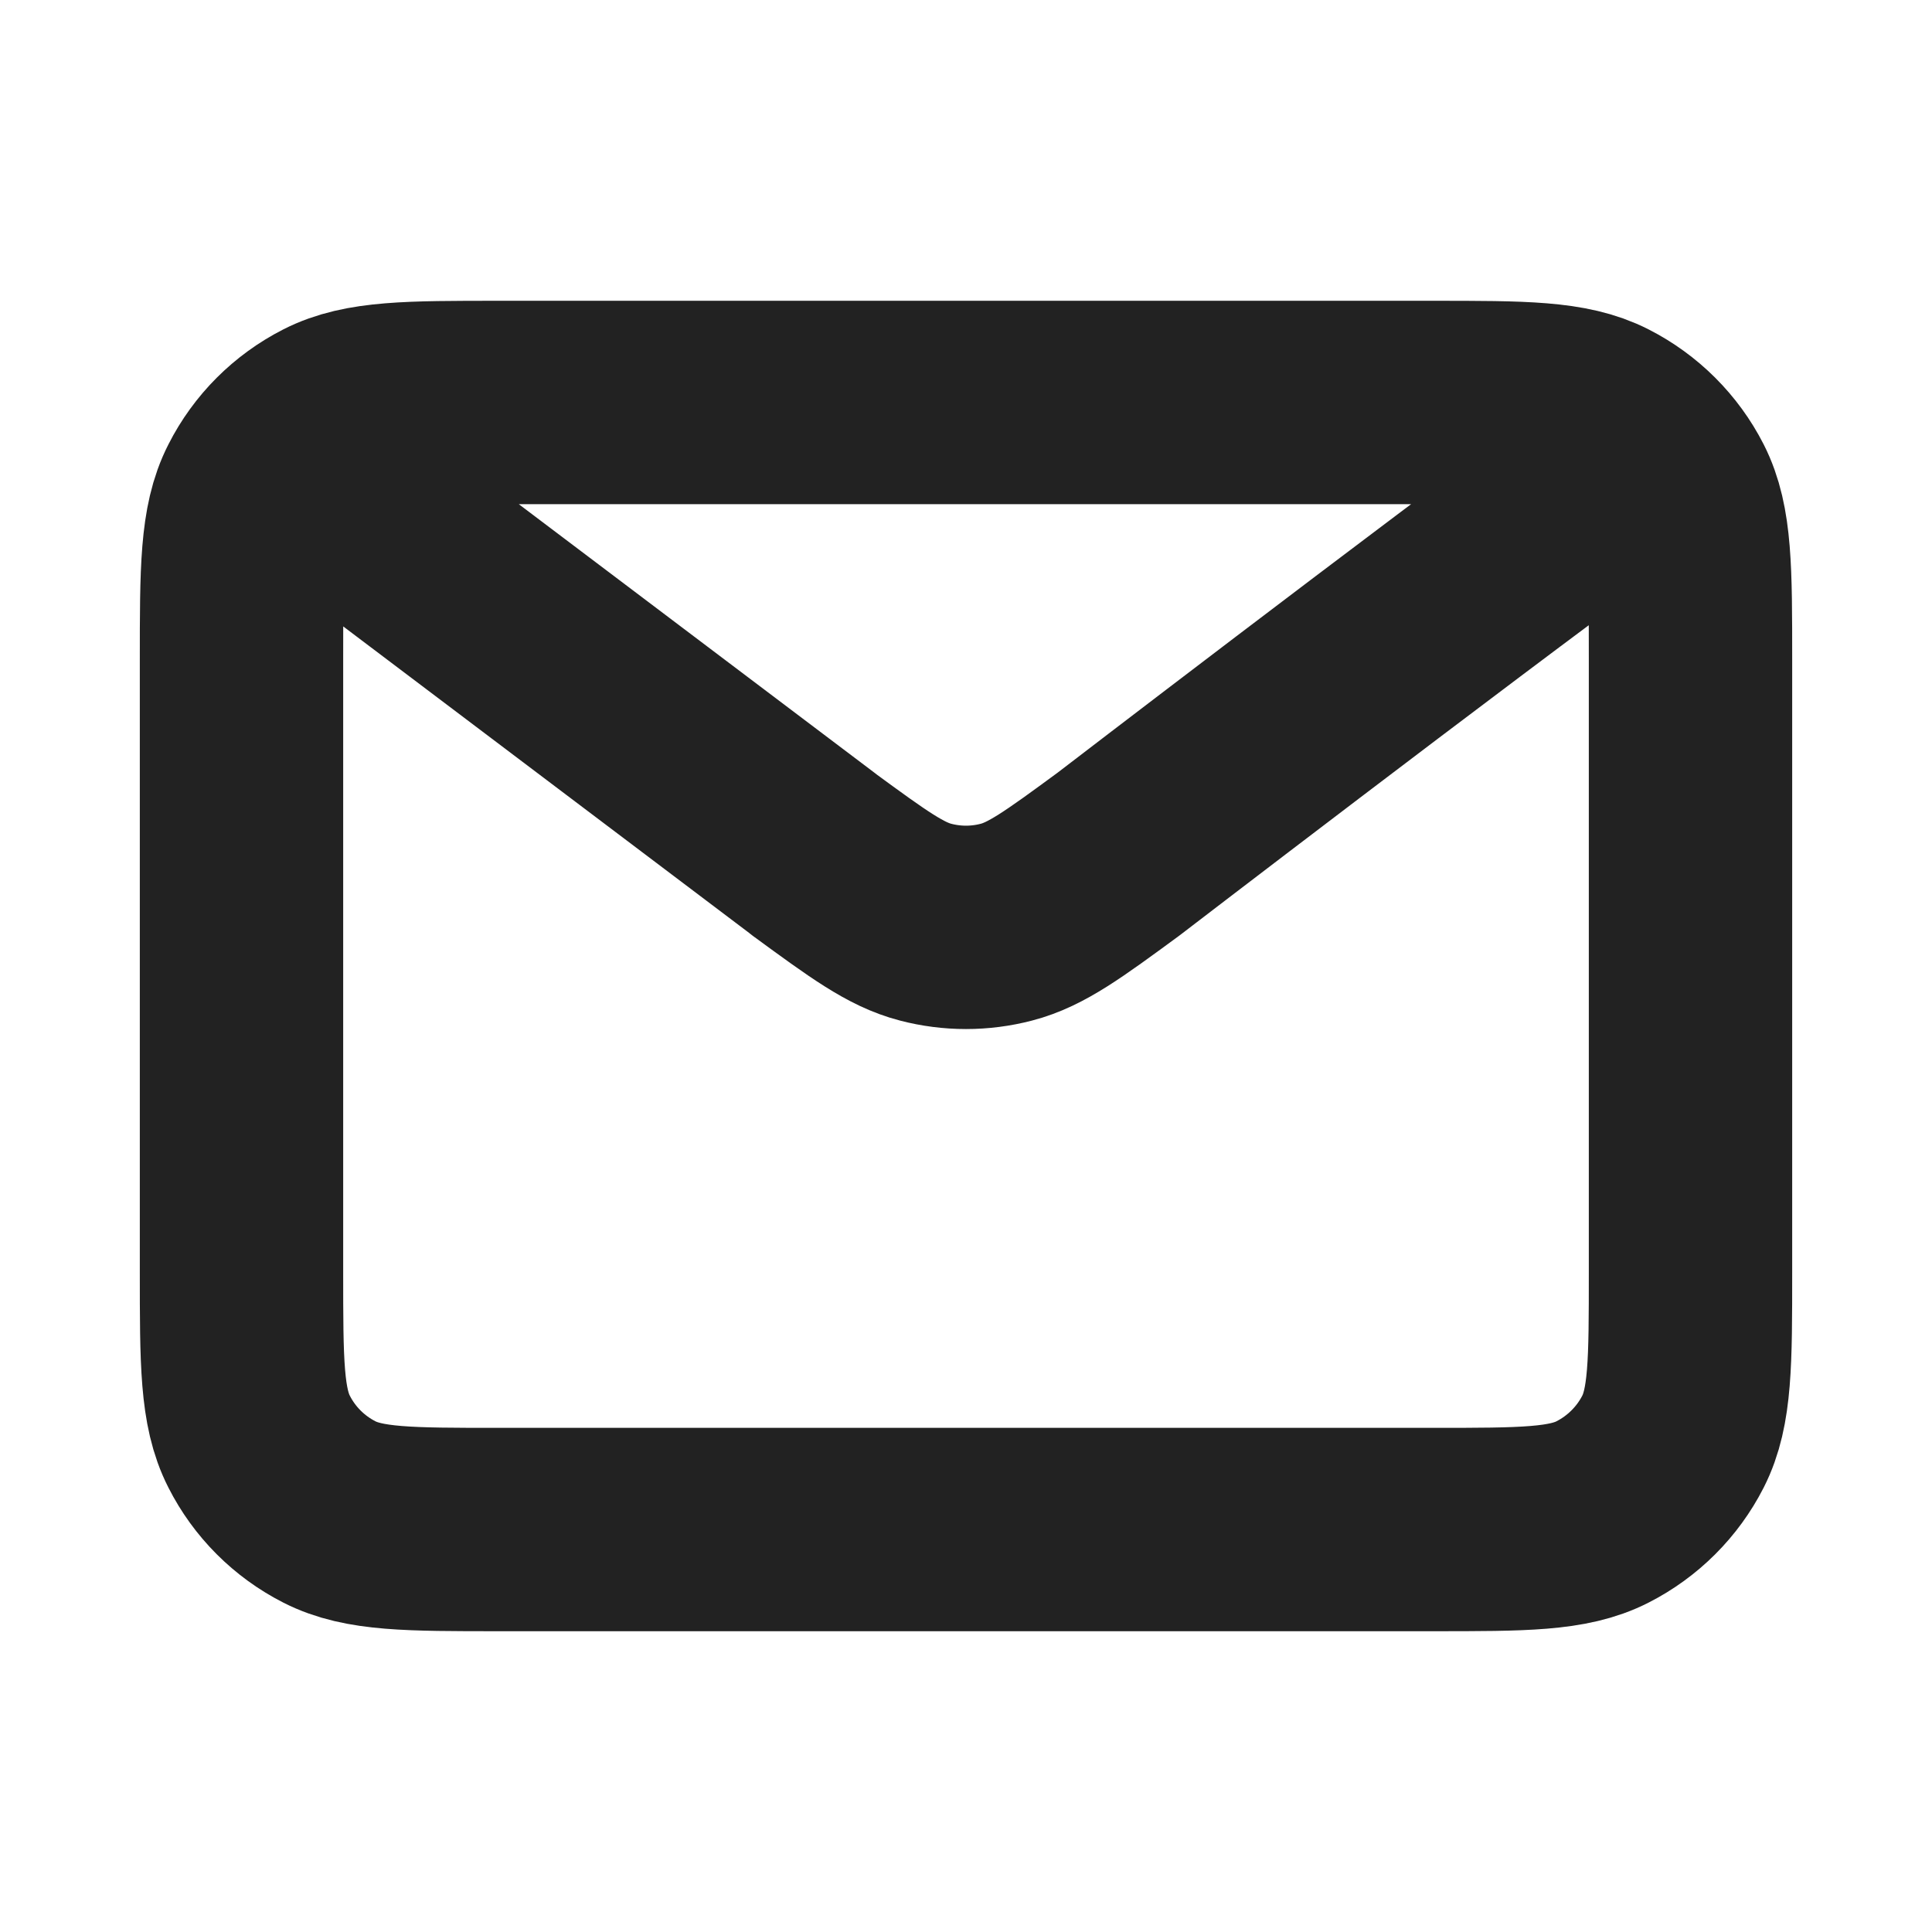
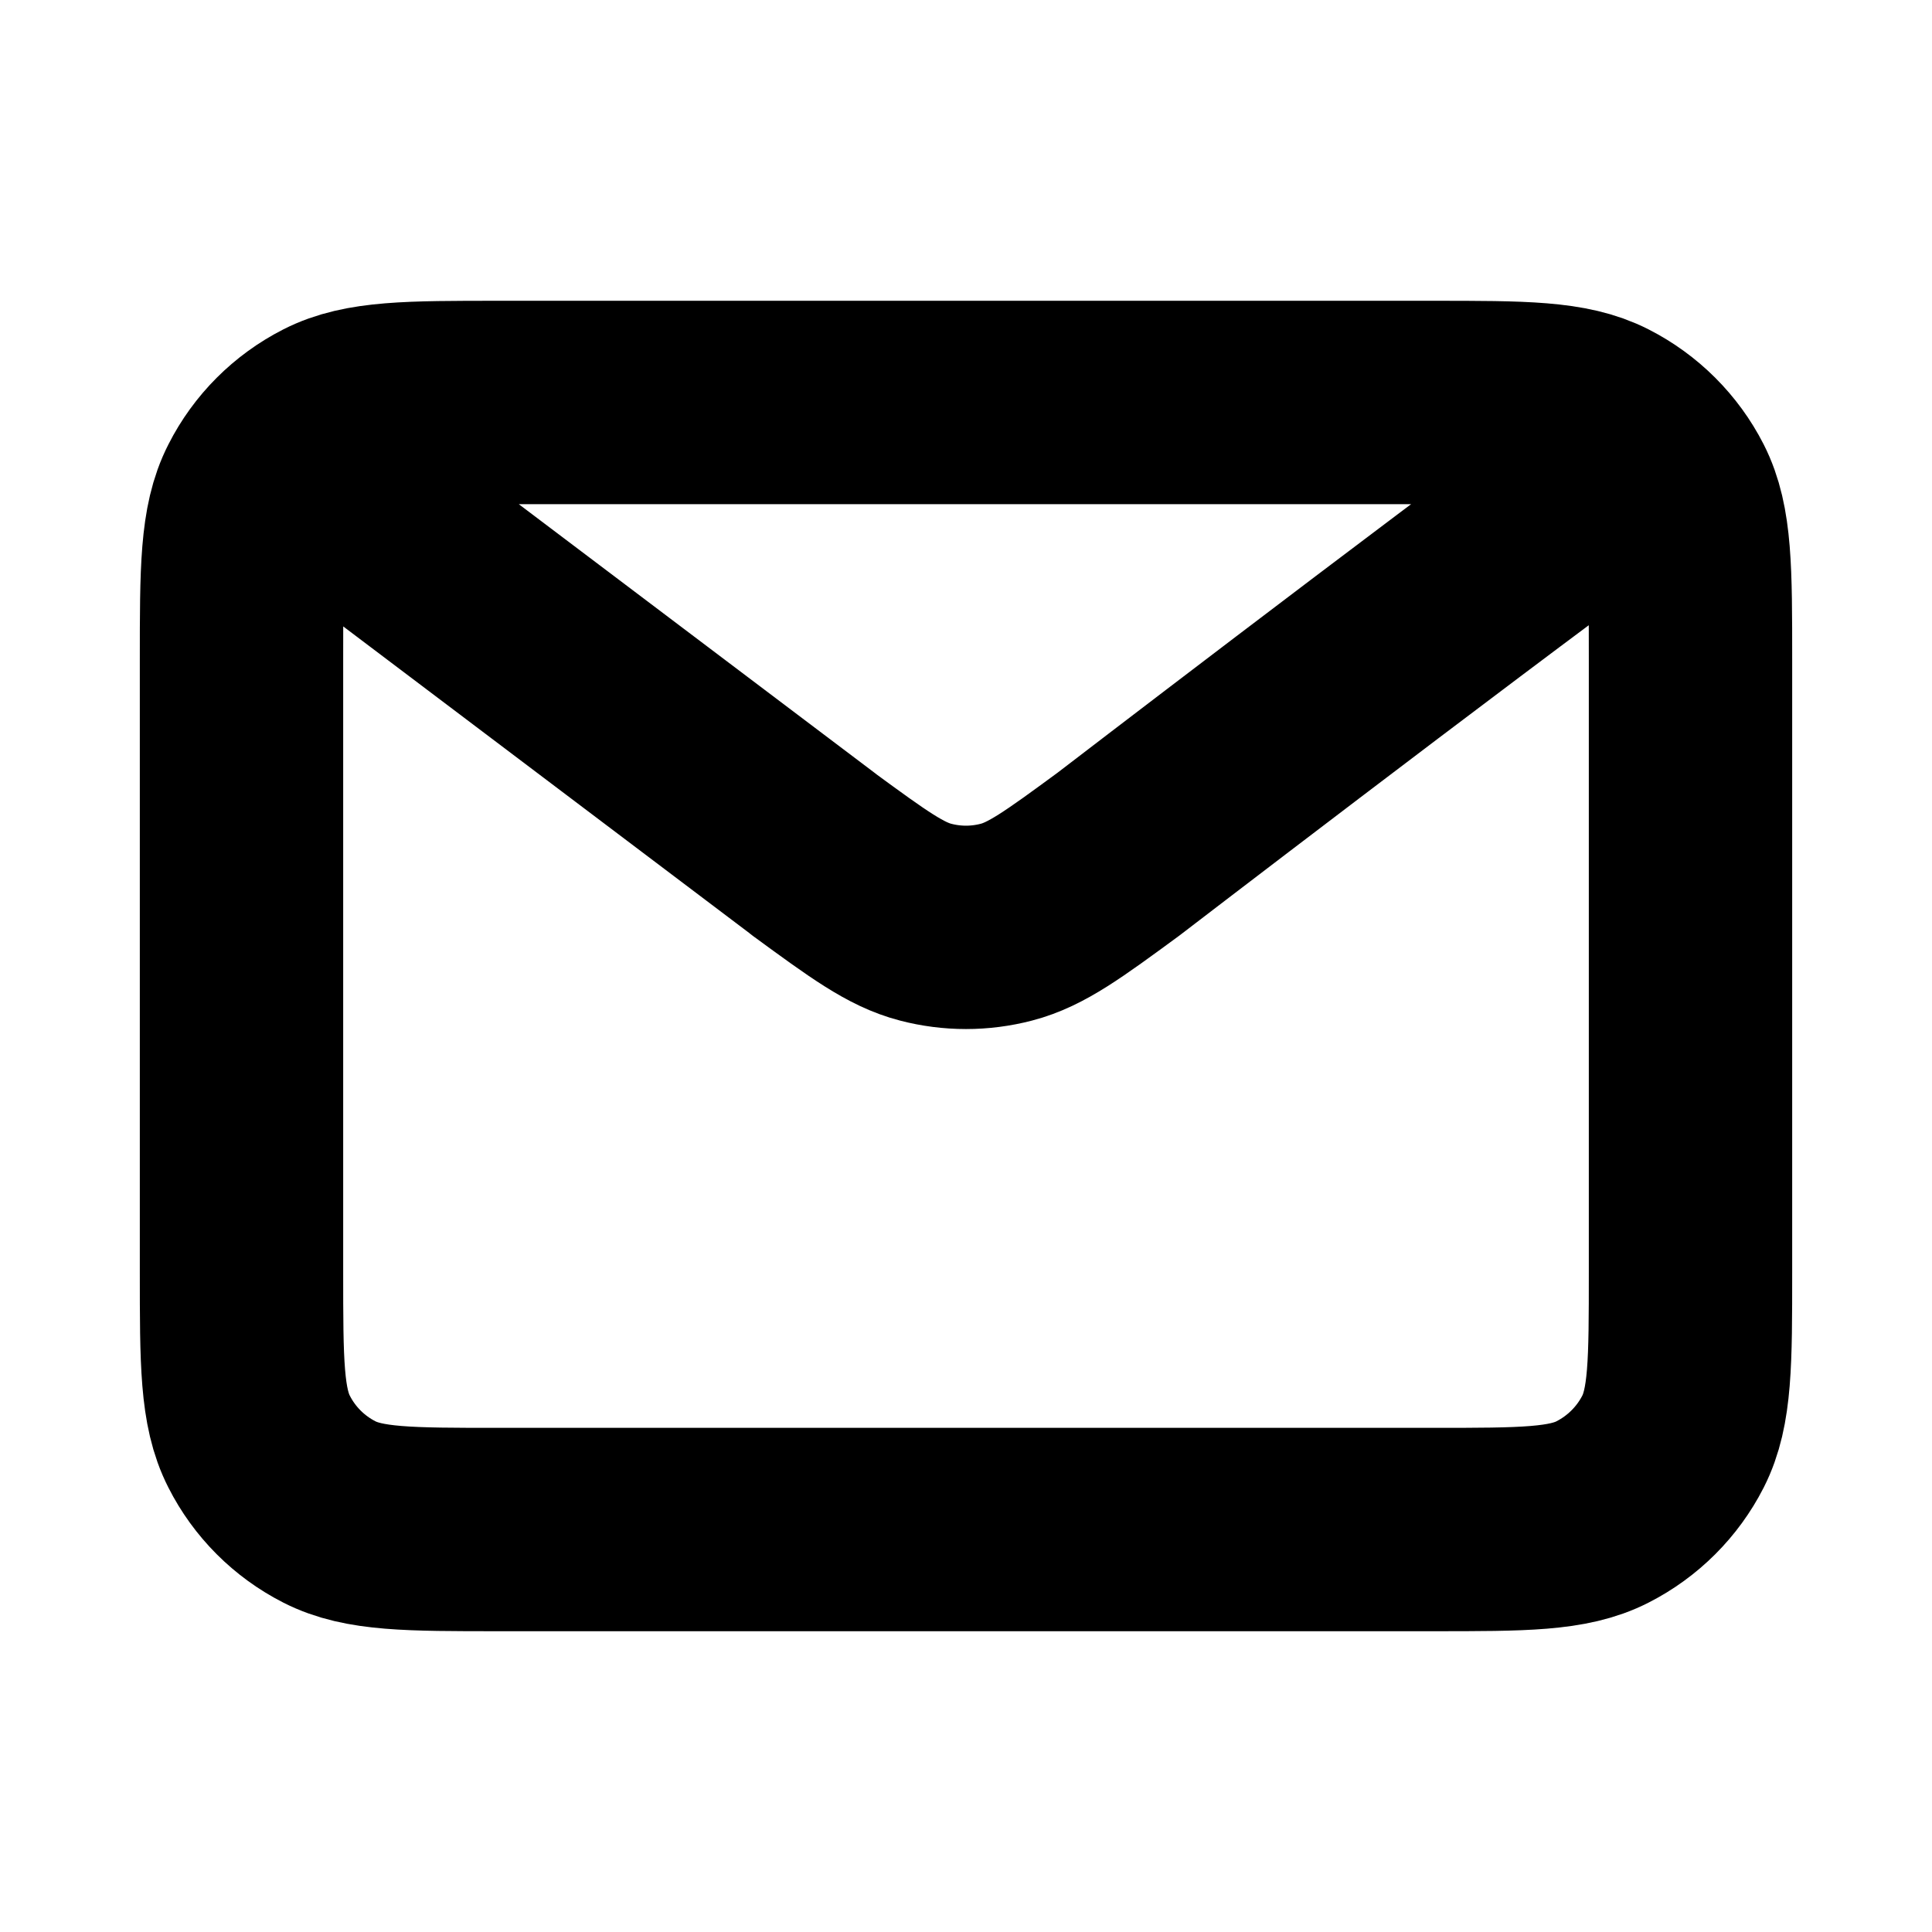
<svg xmlns="http://www.w3.org/2000/svg" width="19" height="19" viewBox="0 0 19 19" fill="none">
-   <path d="M3.167 4.75L8.002 8.401L8.003 8.403C8.54 8.796 8.809 8.993 9.103 9.069C9.363 9.137 9.637 9.137 9.897 9.069C10.191 8.993 10.46 8.796 10.998 8.401C10.998 8.401 14.1 6.021 15.833 4.75M2.375 12.508V6.492C2.375 5.605 2.375 5.161 2.548 4.823C2.699 4.525 2.941 4.283 3.239 4.131C3.578 3.958 4.022 3.958 4.908 3.958H14.092C14.979 3.958 15.421 3.958 15.76 4.131C16.058 4.283 16.301 4.525 16.453 4.823C16.625 5.161 16.625 5.604 16.625 6.489V12.511C16.625 13.396 16.625 13.839 16.453 14.177C16.301 14.475 16.058 14.717 15.76 14.869C15.422 15.042 14.979 15.042 14.094 15.042H4.906C4.021 15.042 3.578 15.042 3.239 14.869C2.941 14.717 2.699 14.475 2.548 14.177C2.375 13.838 2.375 13.395 2.375 12.508Z" stroke="#222222" stroke-width="2" stroke-linecap="round" stroke-linejoin="round" />
+   <path d="M3.167 4.75L8.002 8.401L8.003 8.403C8.54 8.796 8.809 8.993 9.103 9.069C9.363 9.137 9.637 9.137 9.897 9.069C10.191 8.993 10.46 8.796 10.998 8.401C10.998 8.401 14.1 6.021 15.833 4.75M2.375 12.508V6.492C2.375 5.605 2.375 5.161 2.548 4.823C2.699 4.525 2.941 4.283 3.239 4.131C3.578 3.958 4.022 3.958 4.908 3.958H14.092C14.979 3.958 15.421 3.958 15.76 4.131C16.058 4.283 16.301 4.525 16.453 4.823C16.625 5.161 16.625 5.604 16.625 6.489V12.511C16.625 13.396 16.625 13.839 16.453 14.177C16.301 14.475 16.058 14.717 15.76 14.869C15.422 15.042 14.979 15.042 14.094 15.042H4.906C4.021 15.042 3.578 15.042 3.239 14.869C2.941 14.717 2.699 14.475 2.548 14.177C2.375 13.838 2.375 13.395 2.375 12.508Z" stroke="CurrentColor" stroke-width="2" stroke-linecap="round" stroke-linejoin="round" />
</svg>
